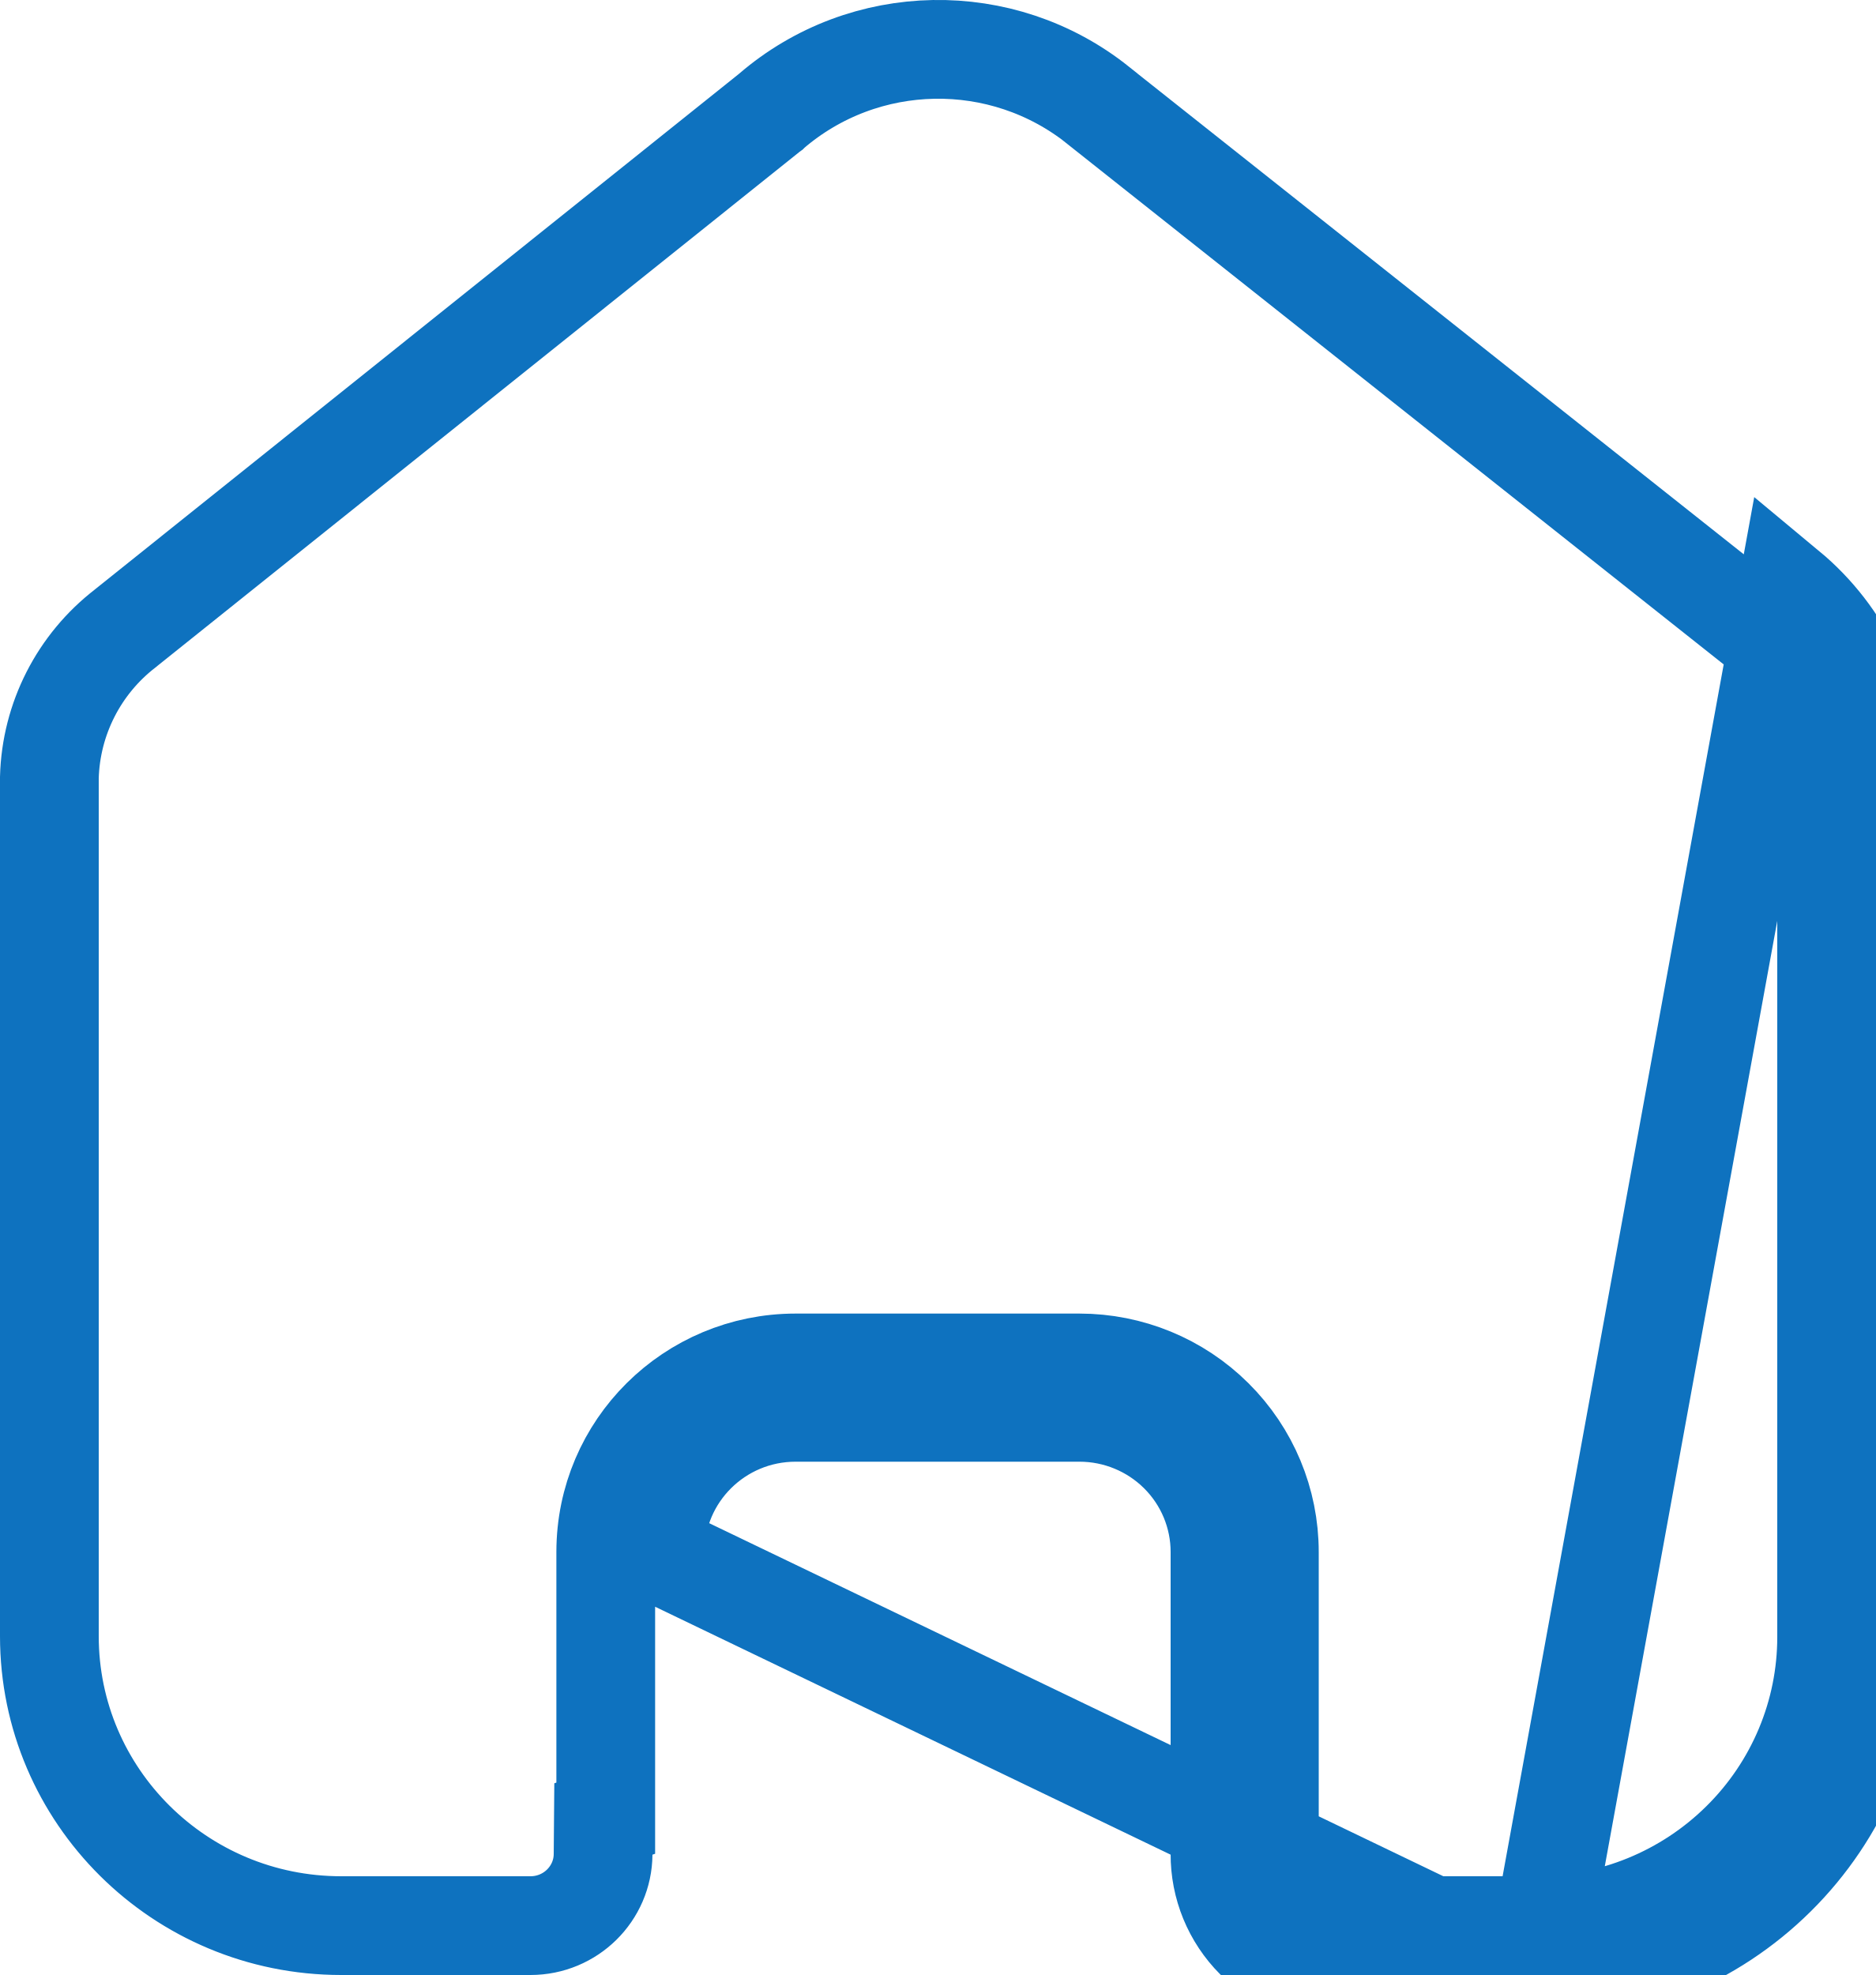
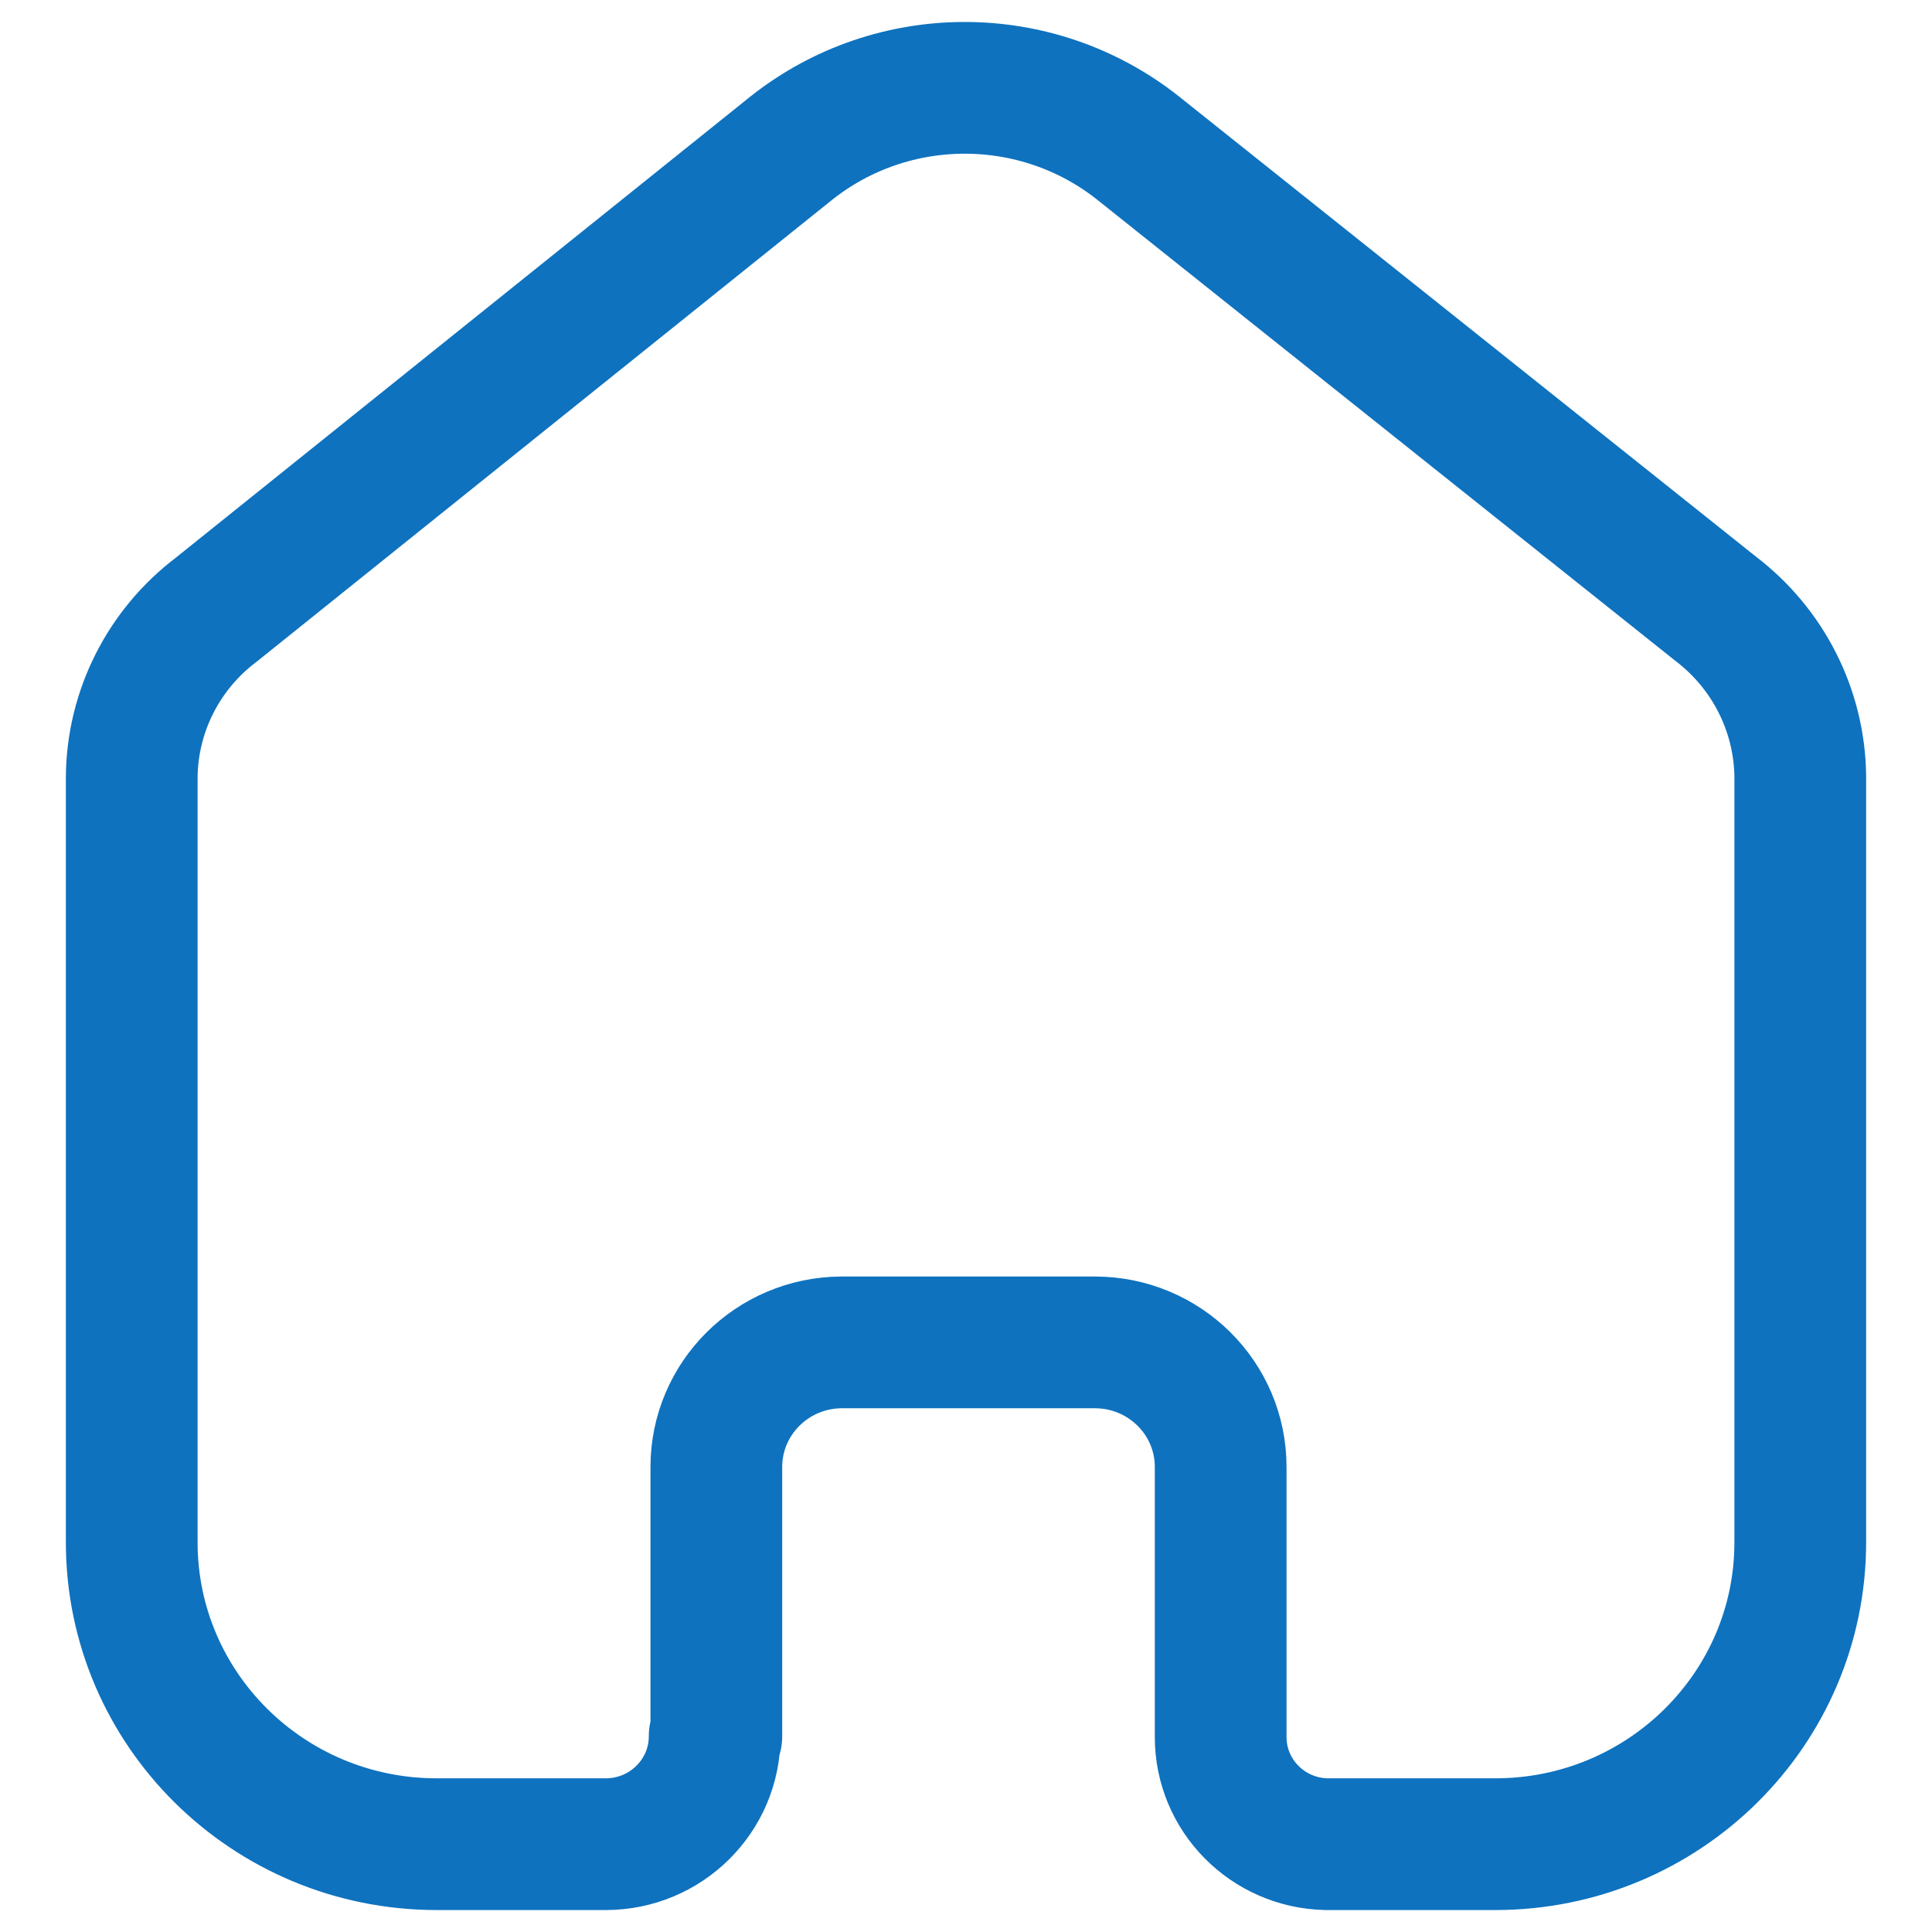
- <svg xmlns="http://www.w3.org/2000/svg" width="19" height="20" viewBox="0 0 19 20" fill="none">
-   <path d="M15.544 20H13.583C13.256 20 12.943 19.87 12.712 19.64C12.482 19.41 12.354 19.098 12.356 18.773V15.716C12.356 15.341 12.206 14.981 11.939 14.716C11.672 14.451 11.31 14.302 10.933 14.302H8.058C7.272 14.302 6.635 14.935 6.635 15.716L15.544 20ZM15.544 20C16.46 20.002 17.339 19.643 17.987 19.001C18.636 18.359 19 17.487 19 16.578V7.867C19 7.132 18.672 6.436 18.105 5.965L15.544 20ZM6.135 15.716V18.412L6.111 18.42L6.108 18.779C6.105 19.174 5.78 19.5 5.372 19.5H3.456C1.82 19.5 0.5 18.184 0.5 16.569V7.873C0.516 7.281 0.798 6.725 1.272 6.361L1.272 6.361L1.279 6.355L7.798 1.137L7.805 1.132L7.811 1.126C8.755 0.314 10.149 0.289 11.122 1.066L11.123 1.068L17.789 6.353C18.24 6.729 18.5 7.284 18.5 7.867V16.578C18.5 17.353 18.189 18.097 17.635 18.645C17.081 19.194 16.329 19.502 15.545 19.5H15.544H13.583C13.388 19.5 13.202 19.423 13.066 19.287C12.93 19.151 12.855 18.967 12.856 18.777V18.773V15.716C12.856 15.207 12.653 14.72 12.291 14.361C11.931 14.003 11.442 13.802 10.933 13.802H8.058C6.999 13.802 6.135 14.655 6.135 15.716Z" stroke="#0E72BF" />
+ <svg xmlns="http://www.w3.org/2000/svg" width="22" height="22" viewBox="0 0 22 22" fill="none">
+   <path d="M8.157 19.771V16.705C8.157 15.925 8.793 15.291 9.581 15.286H12.467C13.259 15.286 13.9 15.921 13.9 16.705V19.781C13.9 20.443 14.434 20.985 15.103 21H17.027C18.945 21 20.5 19.461 20.5 17.562V8.838C20.49 8.091 20.136 7.389 19.538 6.933L12.958 1.685C11.805 0.772 10.166 0.772 9.013 1.685L2.462 6.943C1.862 7.397 1.507 8.1 1.5 8.847V17.562C1.5 19.461 3.055 21 4.973 21H6.897C7.582 21 8.138 20.45 8.138 19.771" stroke="#0E72BF" stroke-width="1.5" stroke-linecap="round" stroke-linejoin="round" />
</svg>
